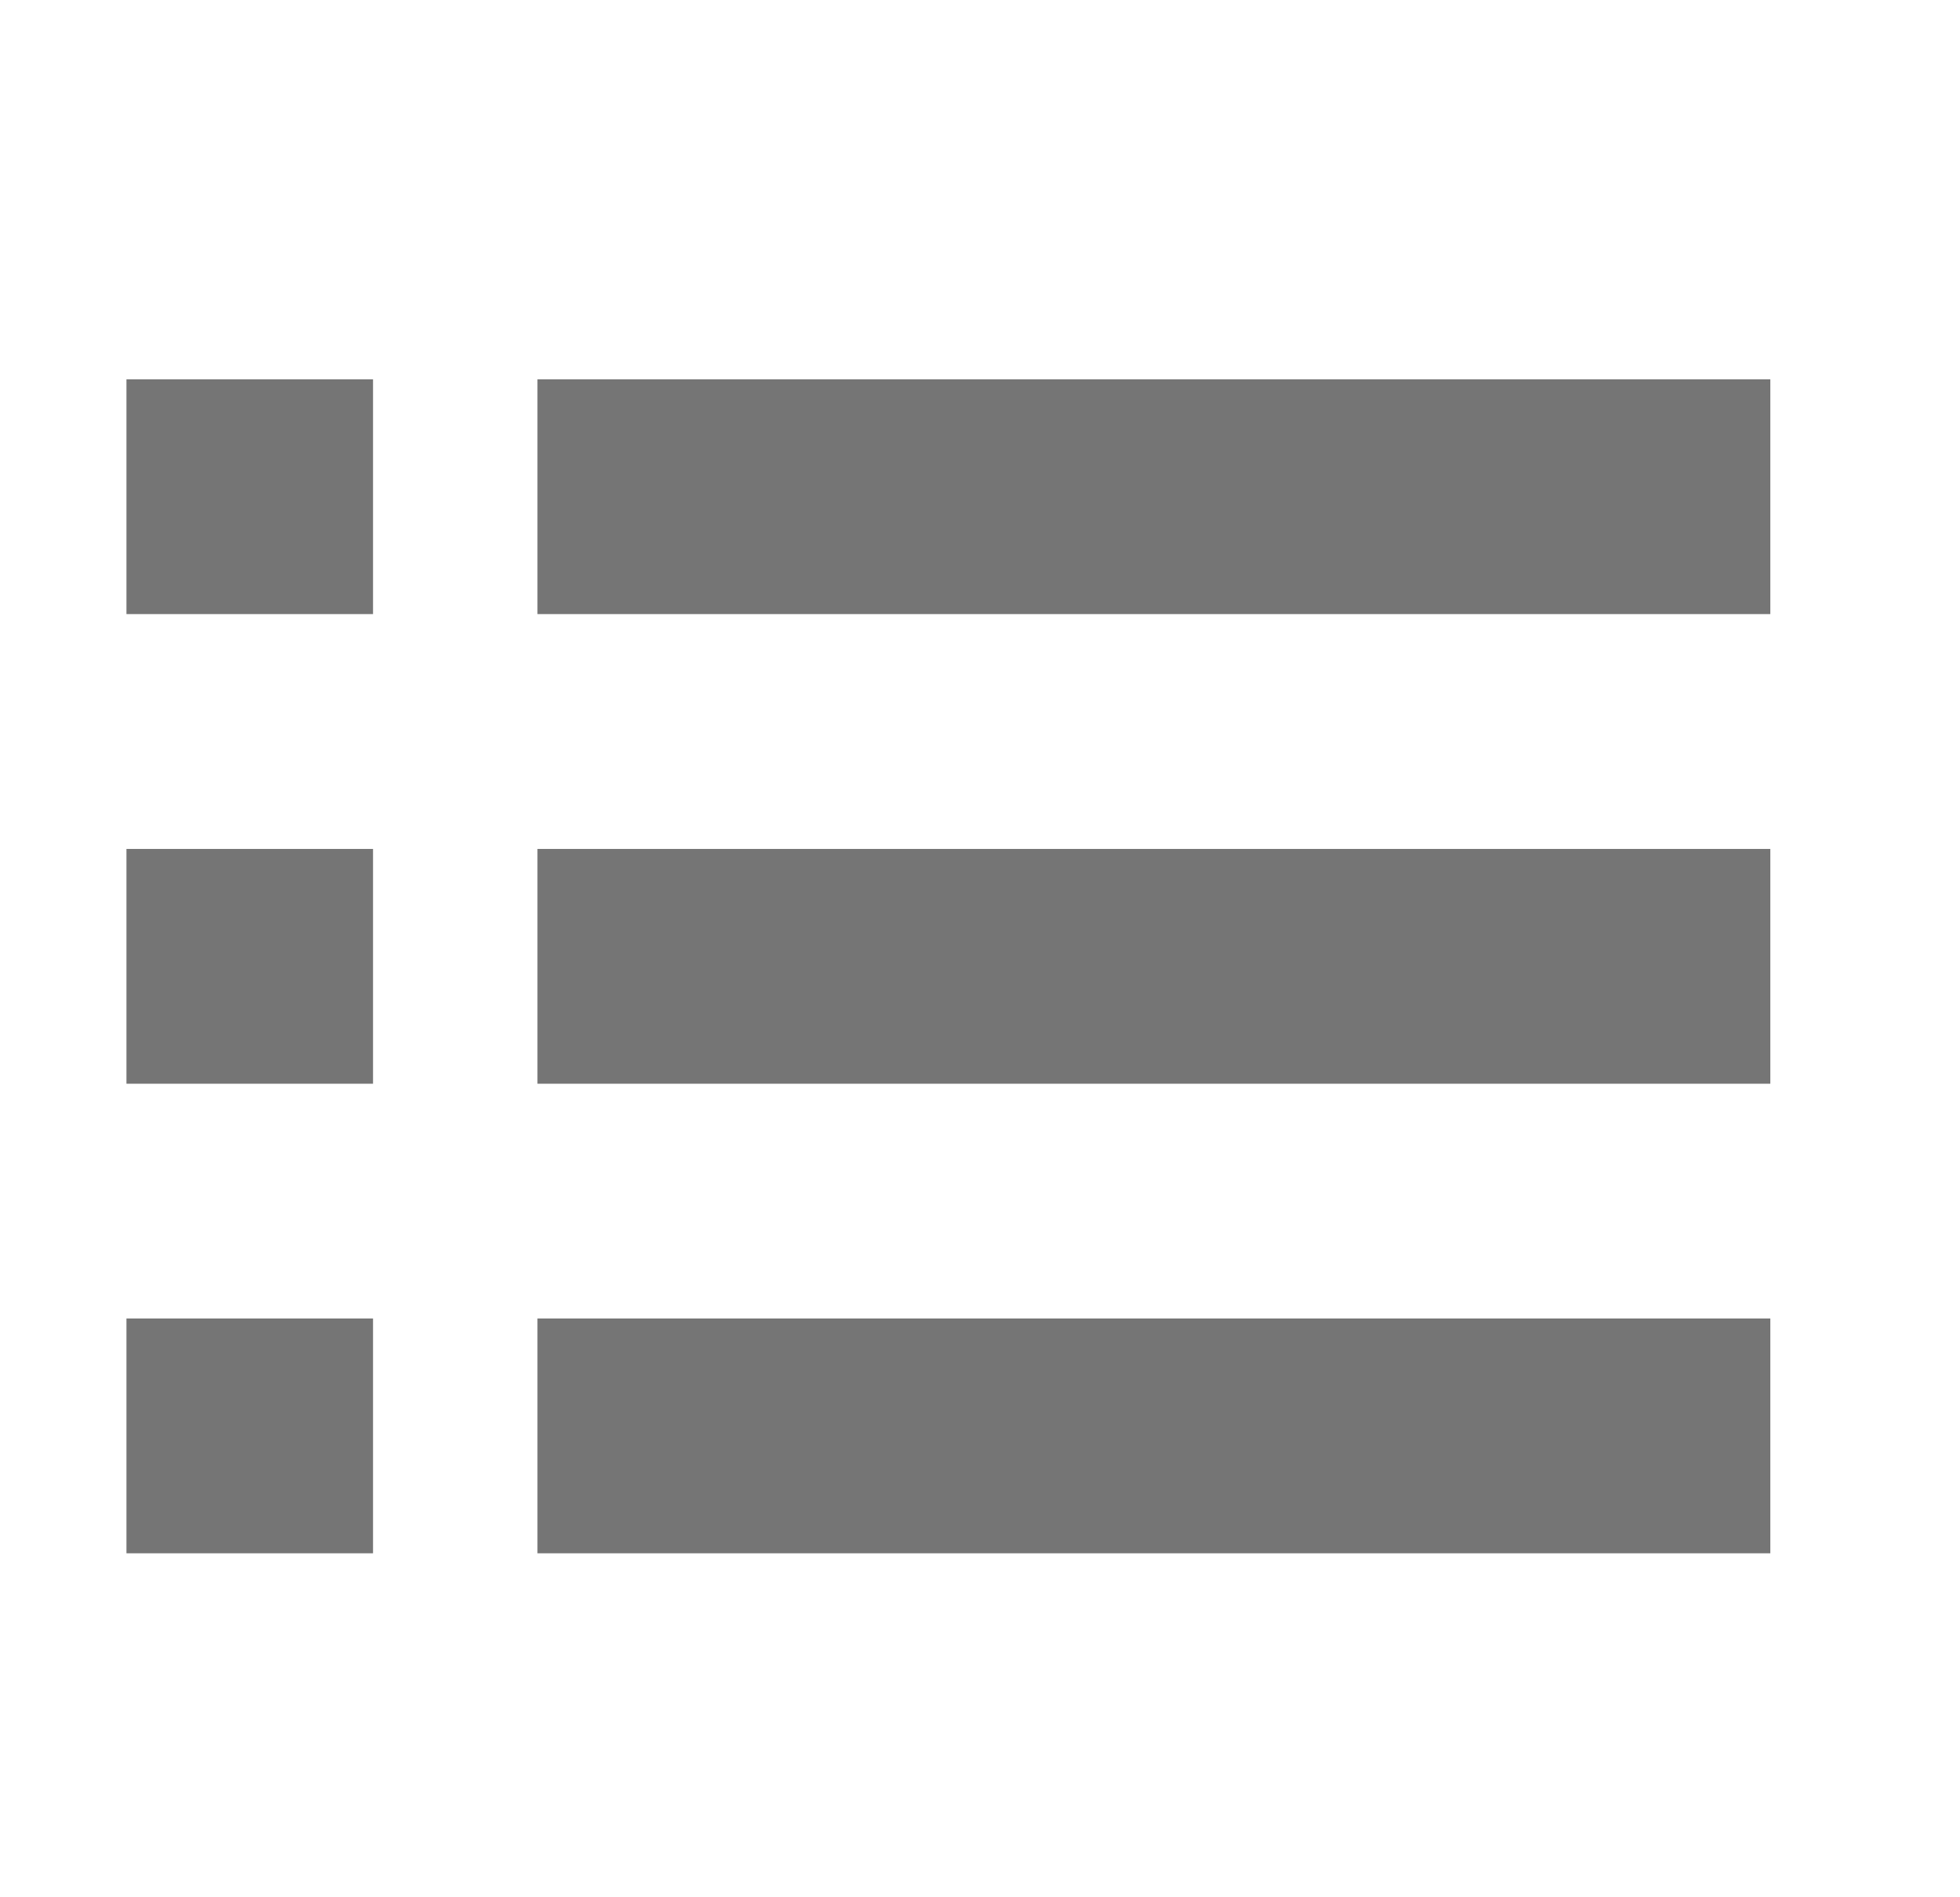
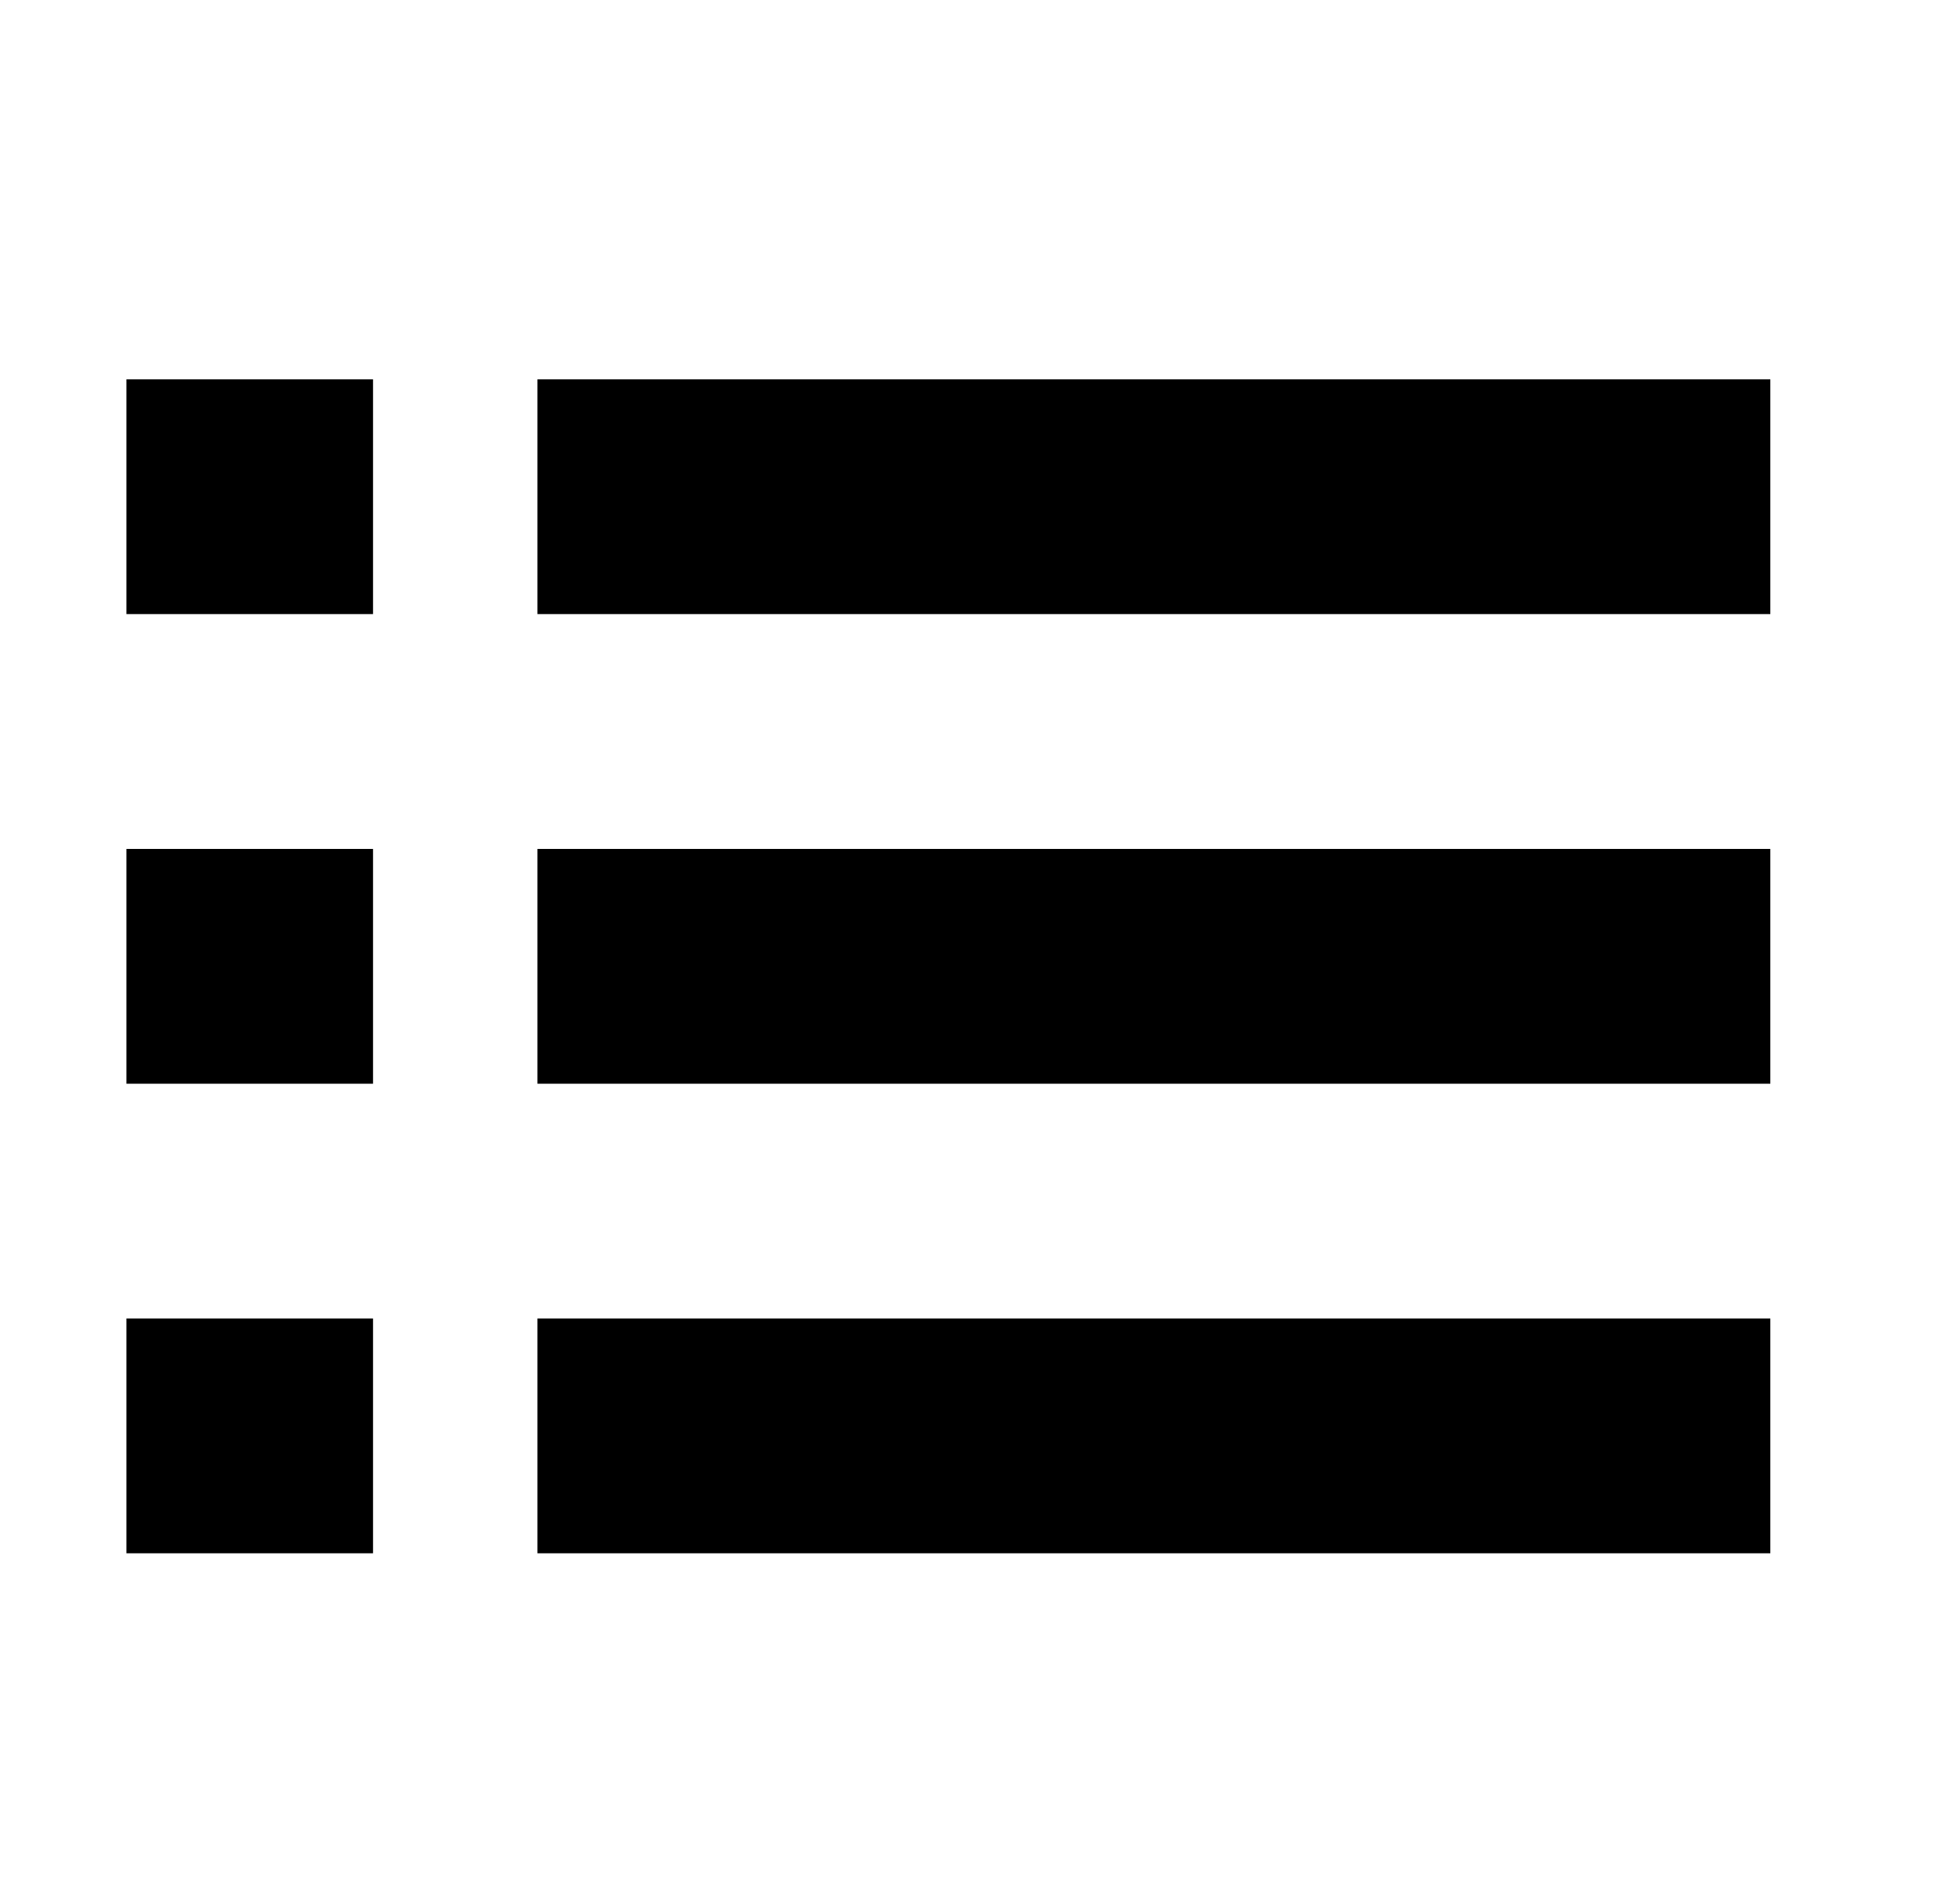
<svg xmlns="http://www.w3.org/2000/svg" viewBox="0 0 31 30" fill="none">
-   <path fill-rule="evenodd" clip-rule="evenodd" d="M2 24.571H5.9V20.857H2V24.571ZM8.5 24.571H28V20.857H8.5V24.571ZM2 17.143H5.9V13.429H2V17.143ZM8.5 17.143H28V13.429H8.5V17.143ZM2 9.714H5.9V6H2V9.714ZM8.5 9.714H28V6H8.5V9.714Z" fill="#757575" />
+   <path fill-rule="evenodd" clip-rule="evenodd" d="M2 24.571H5.9V20.857H2V24.571ZM8.5 24.571H28V20.857H8.5V24.571ZM2 17.143H5.9V13.429H2V17.143ZM8.5 17.143H28V13.429H8.5V17.143ZM2 9.714H5.9V6H2V9.714ZM8.5 9.714H28V6H8.5V9.714Z" fill="currentColor" />
</svg>
